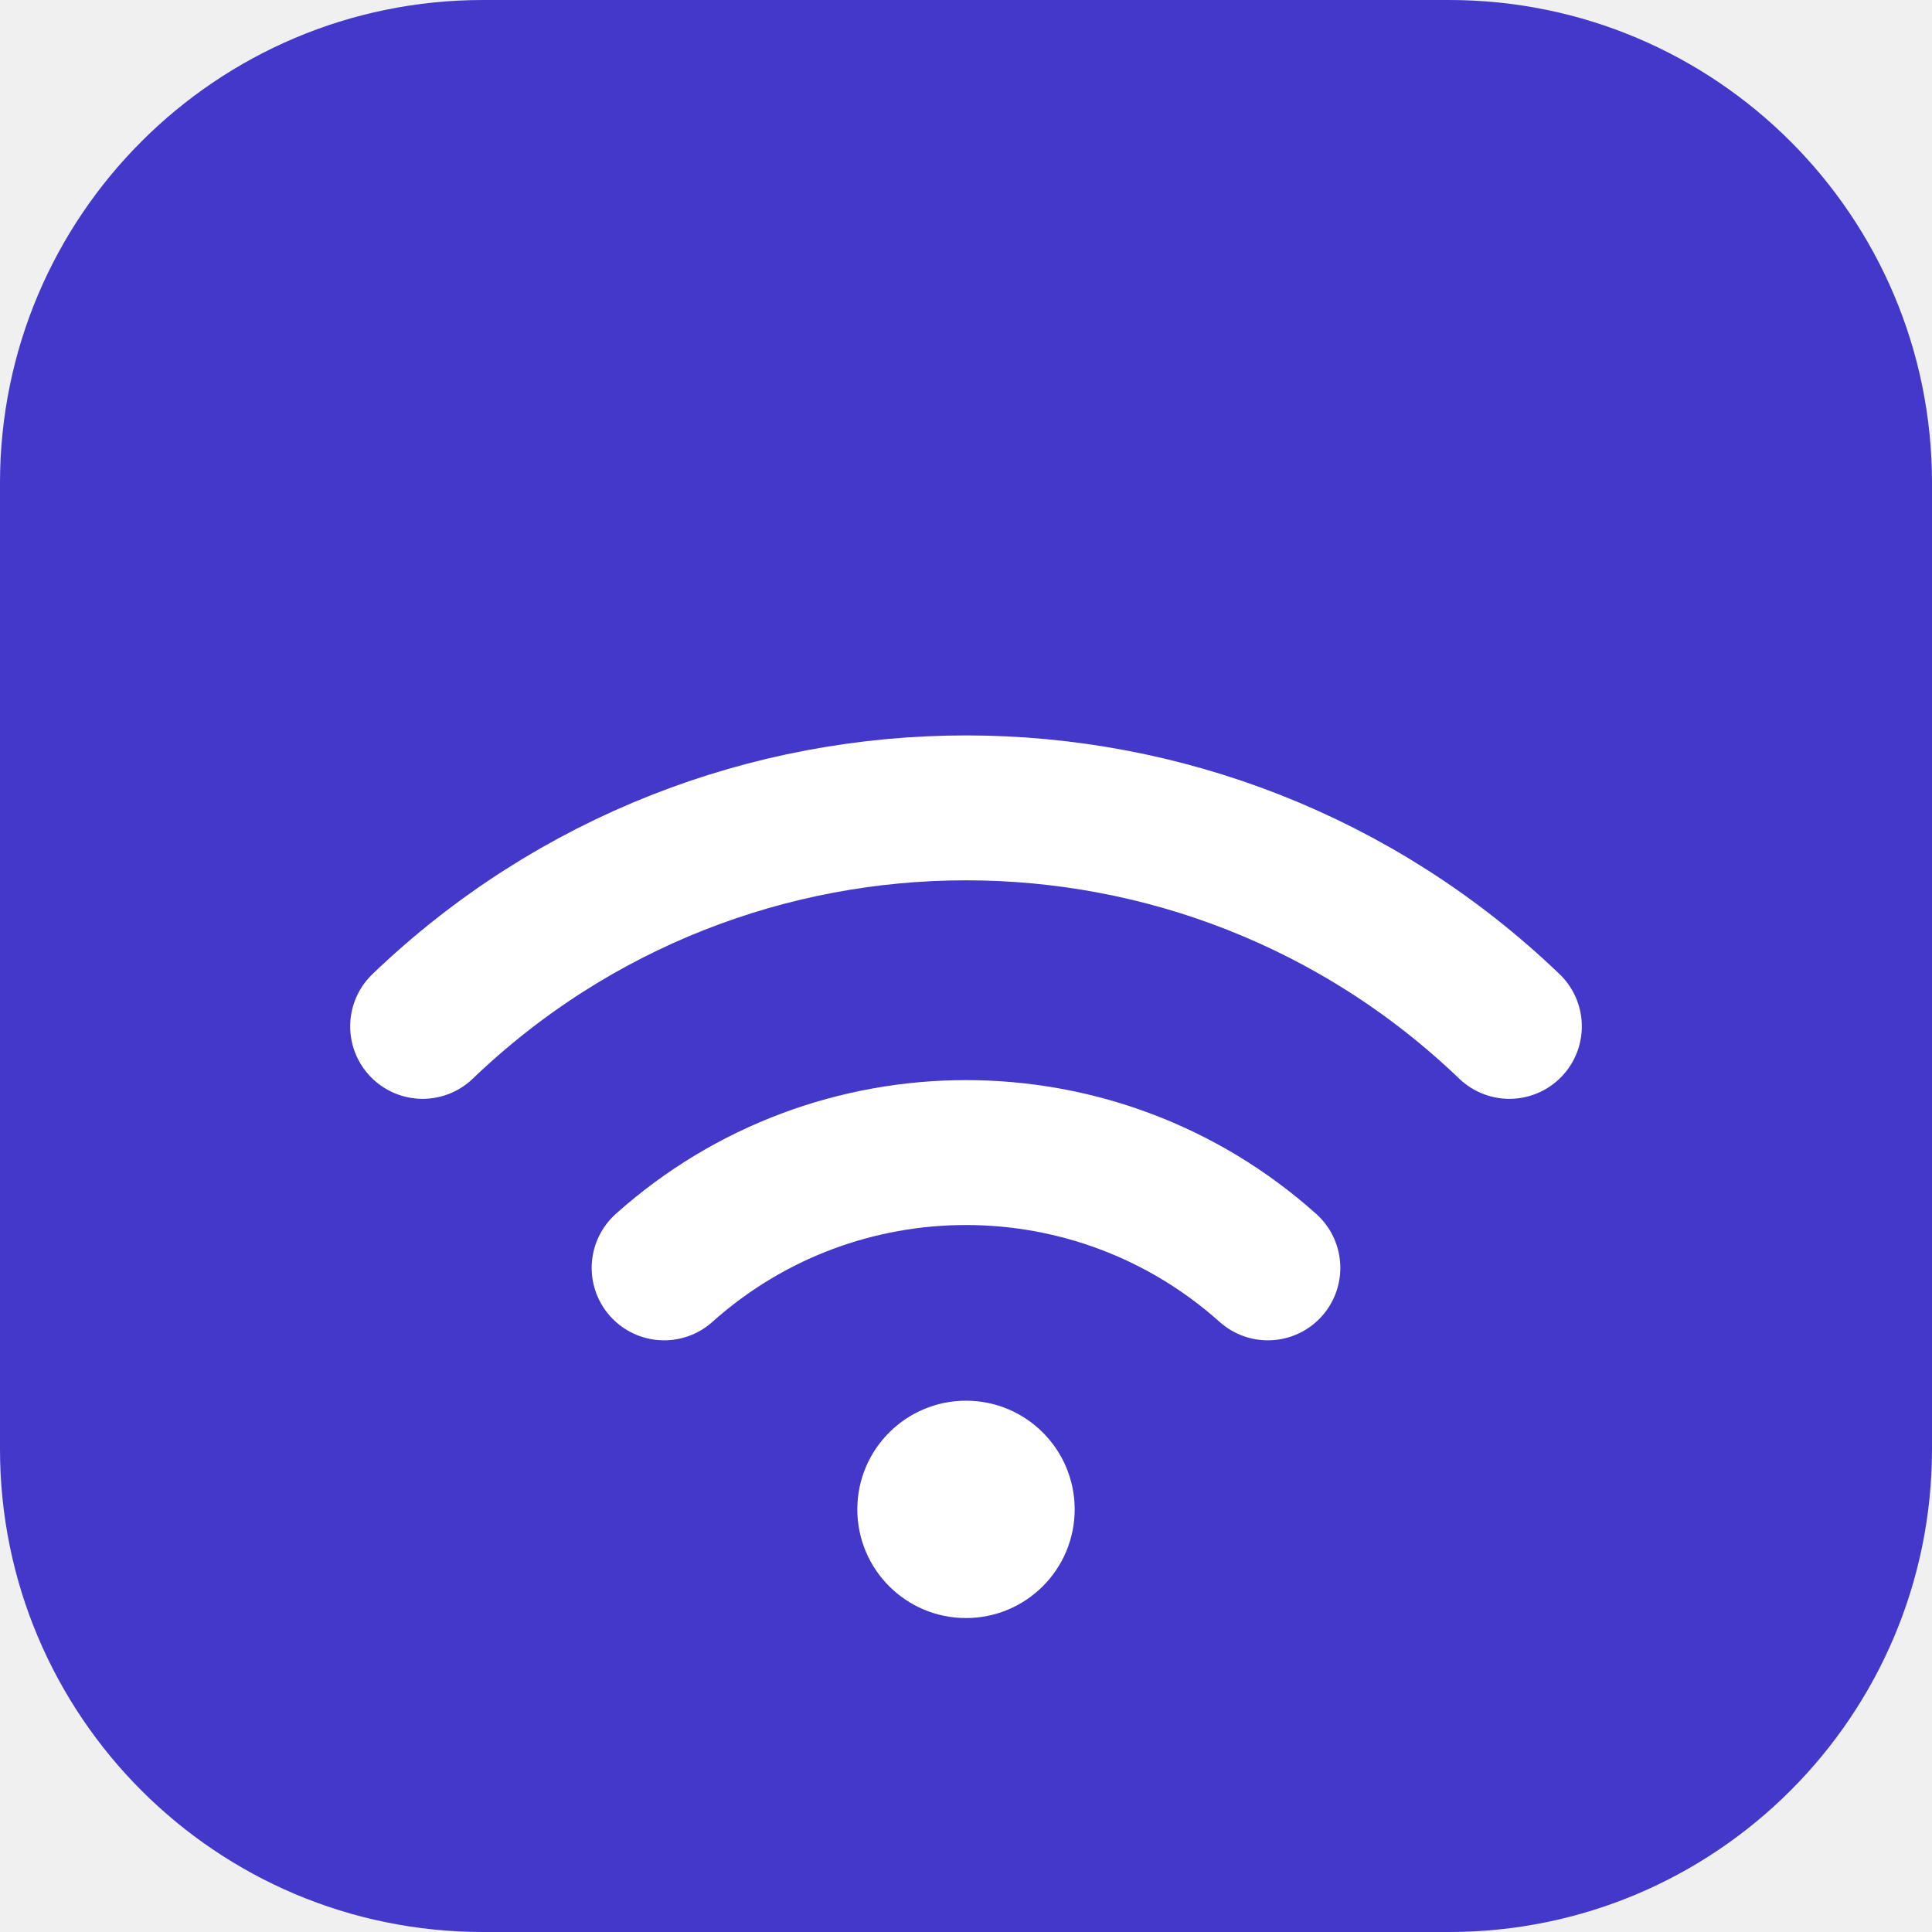
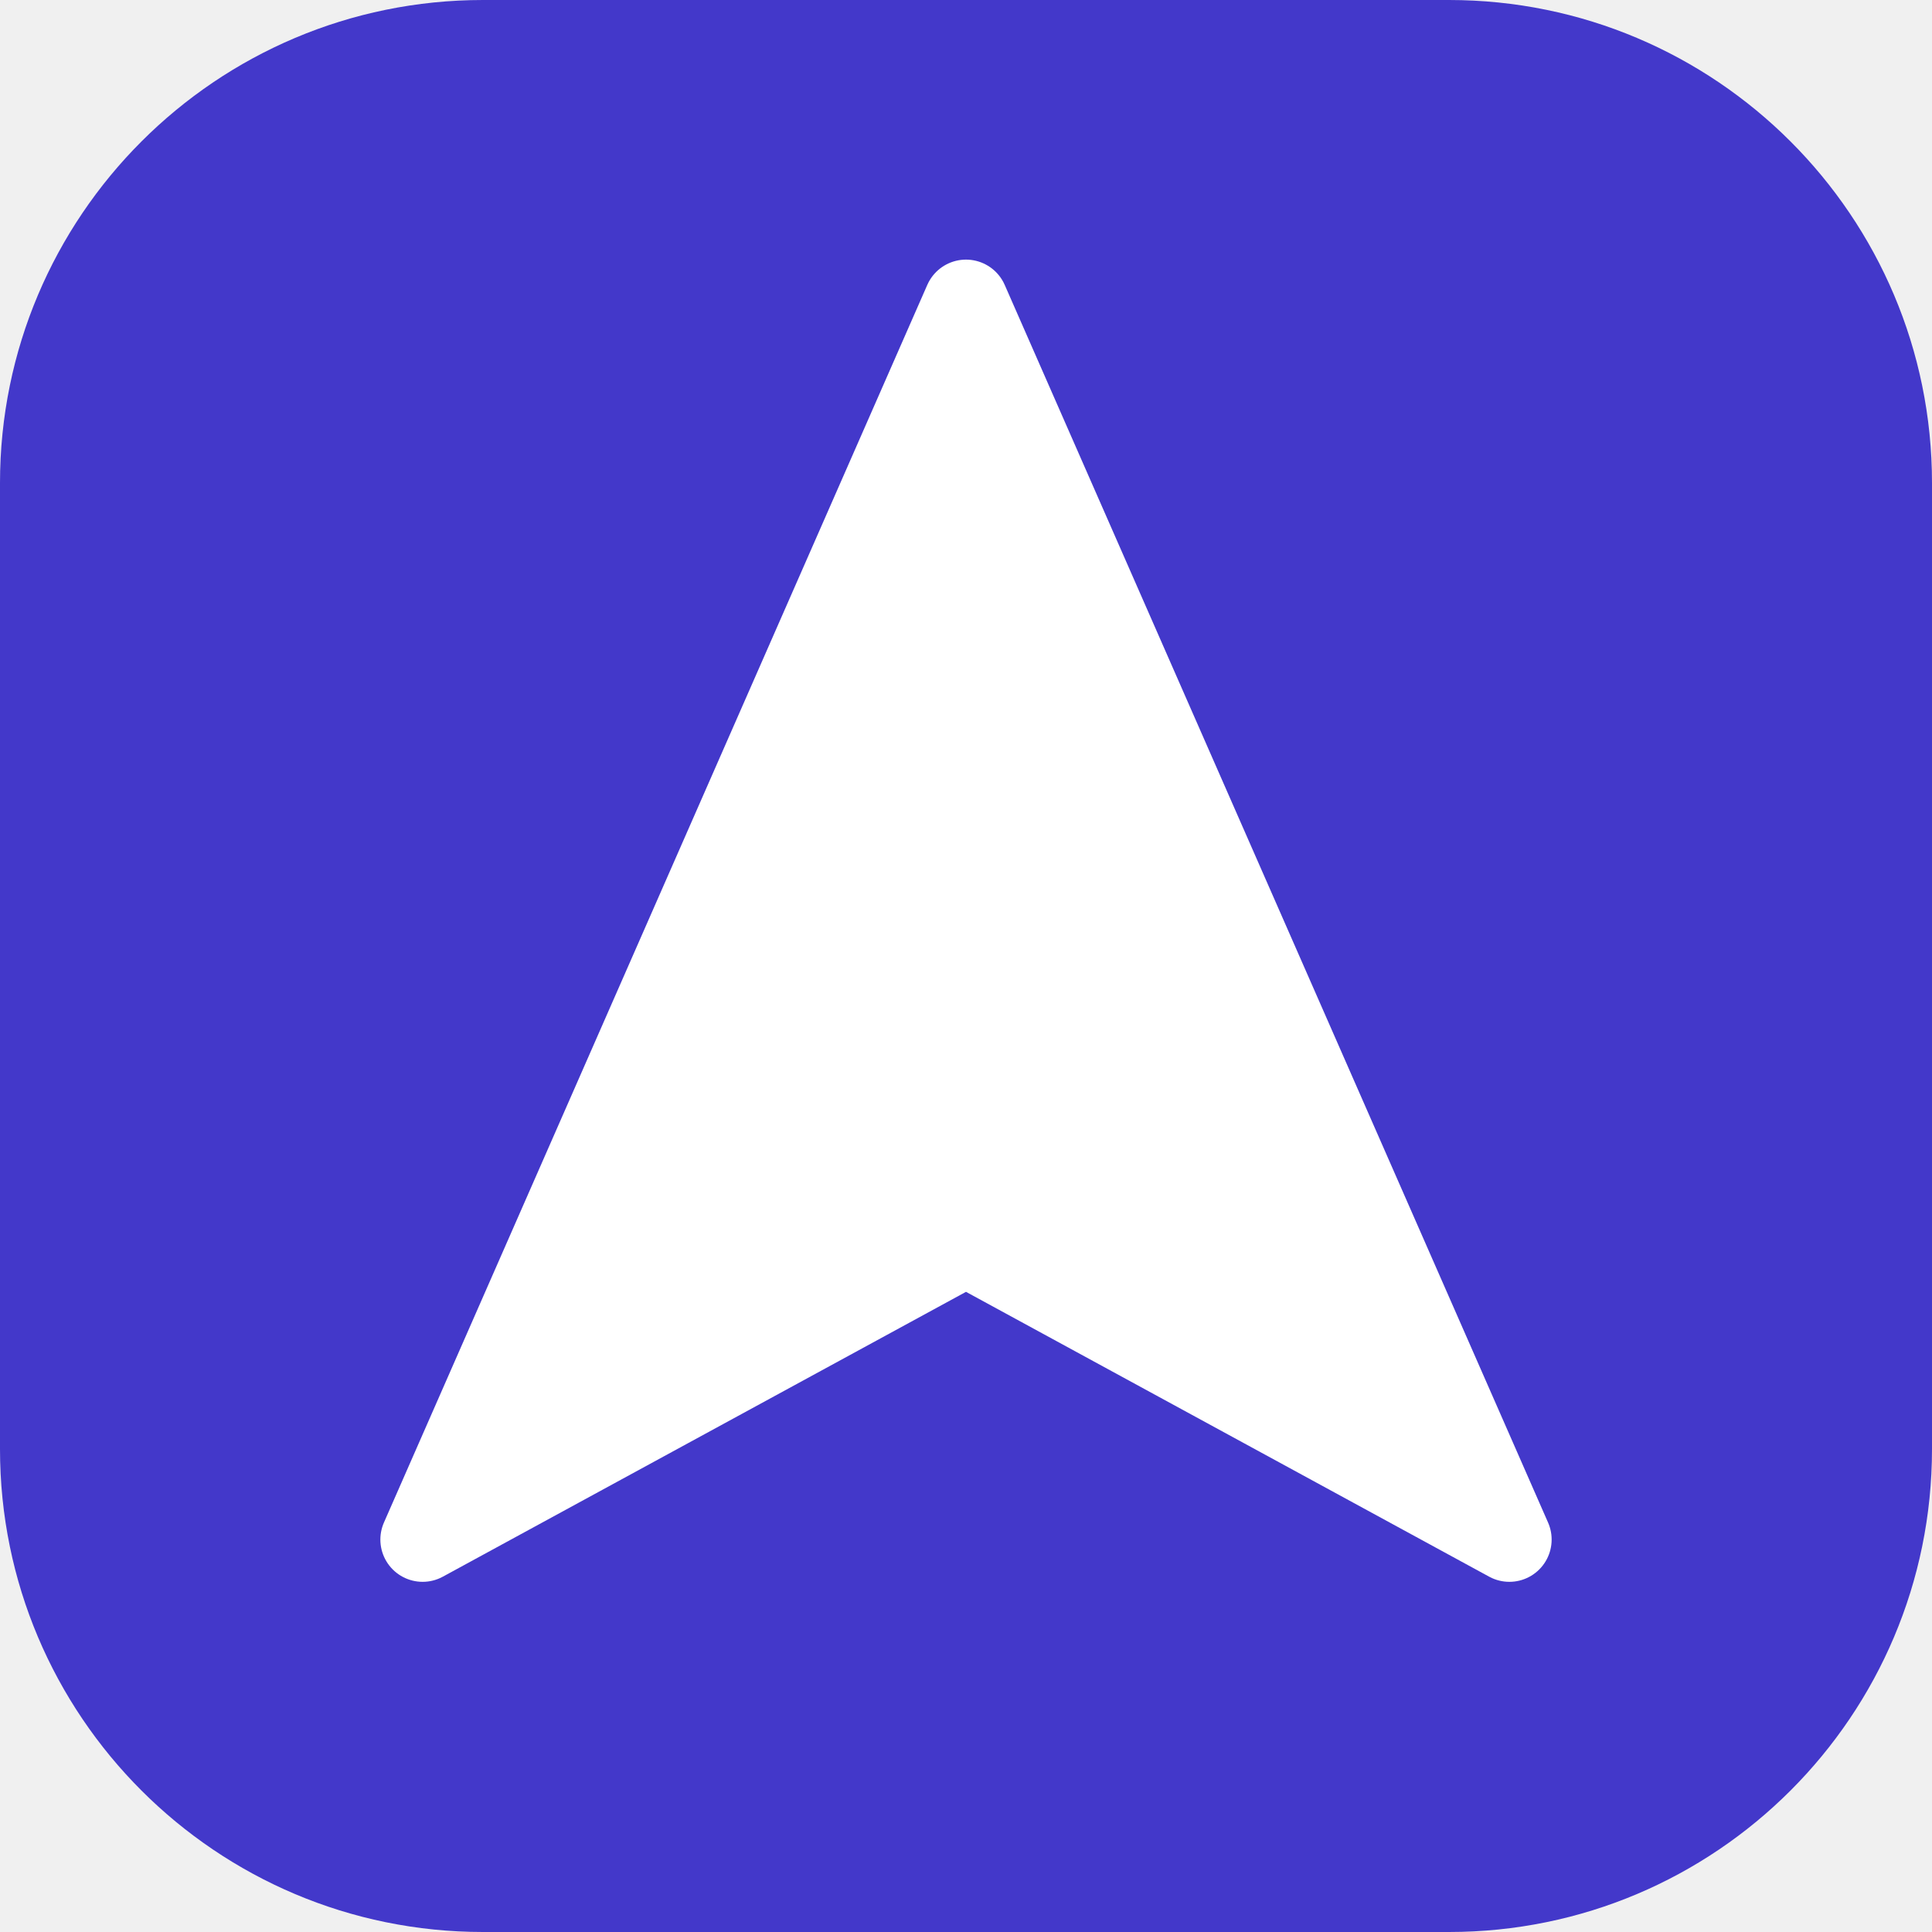
<svg xmlns="http://www.w3.org/2000/svg" viewBox="0 0 32 32" width="32" height="32">
  <rect width="32" height="32" rx="8" fill="#4338ca" />
-   <g fill="none" stroke="#ffffff" stroke-width="2.4" stroke-linecap="round">
-     <path d="M7 17a13 13 0 0 1 18 0" />
-     <path d="M11 21a7.5 7.5 0 0 1 10 0" />
-   </g>
-   <circle cx="16" cy="25" r="1.8" fill="#ffffff" />
+   <path d="M16 5 L25 25.5 L16 20.6 L7 25.5 Z" fill="#ffffff" stroke="#ffffff" stroke-width="1.4" stroke-linejoin="round" />
</svg>
